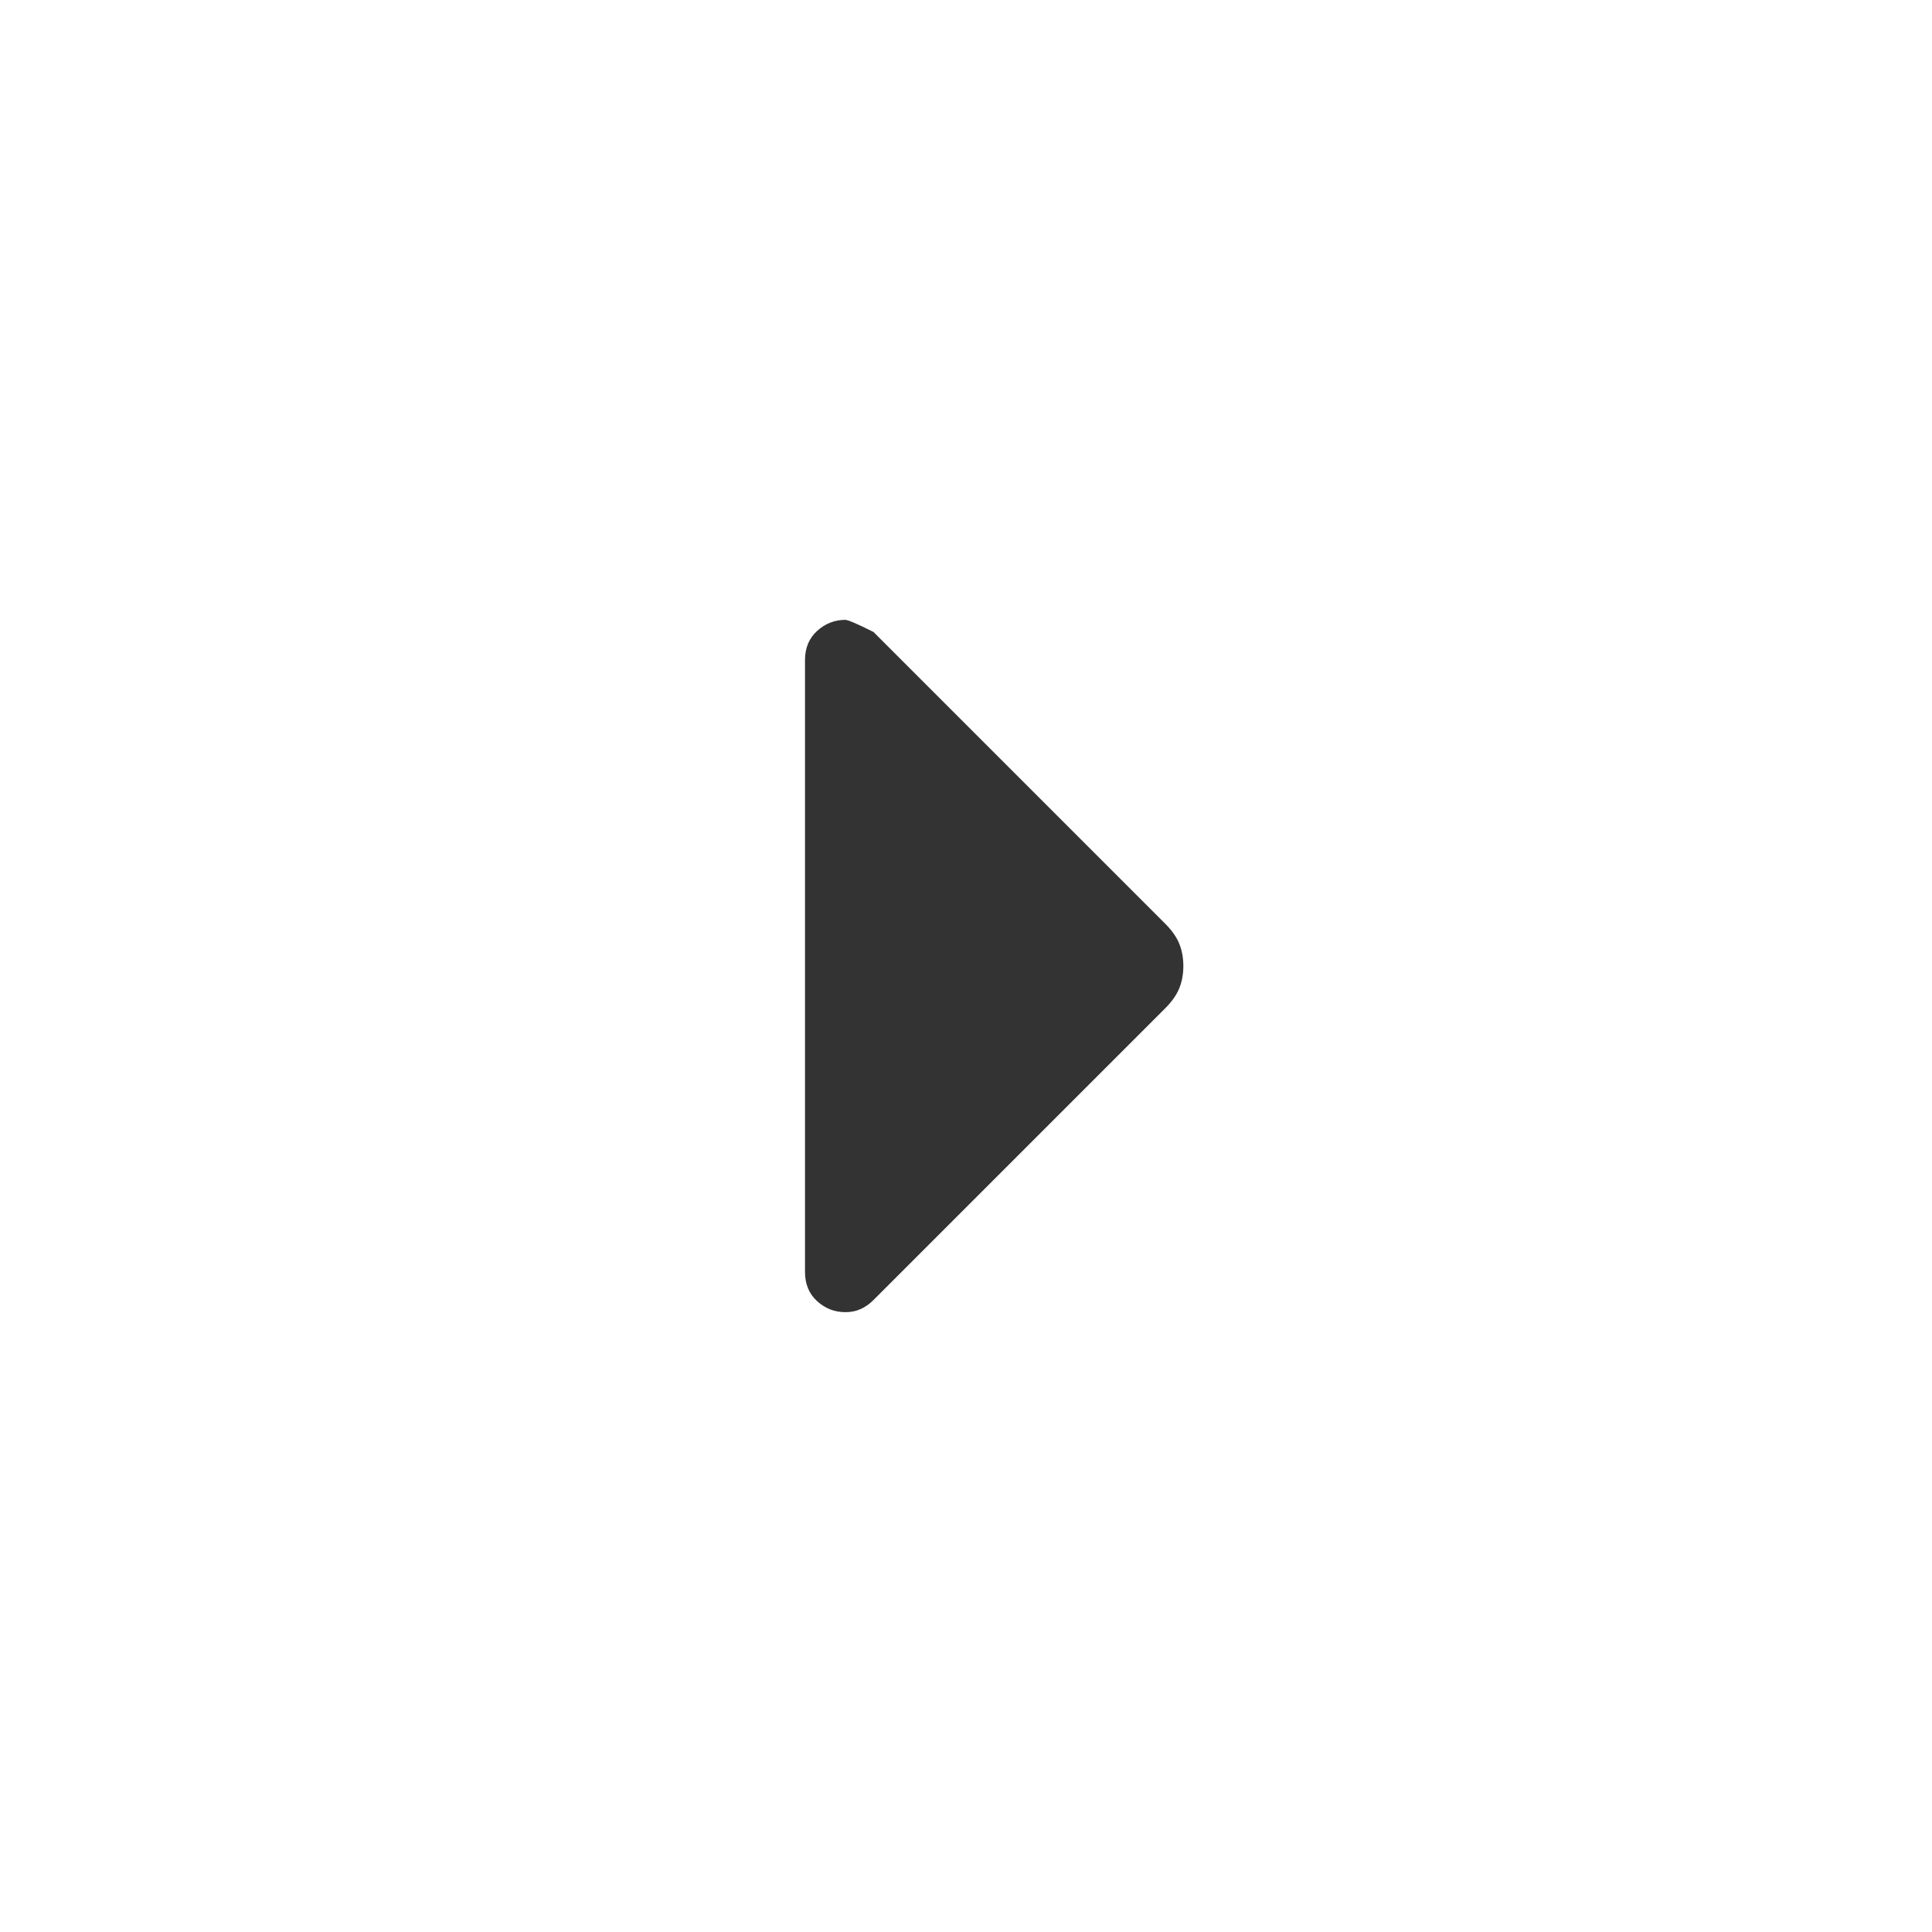
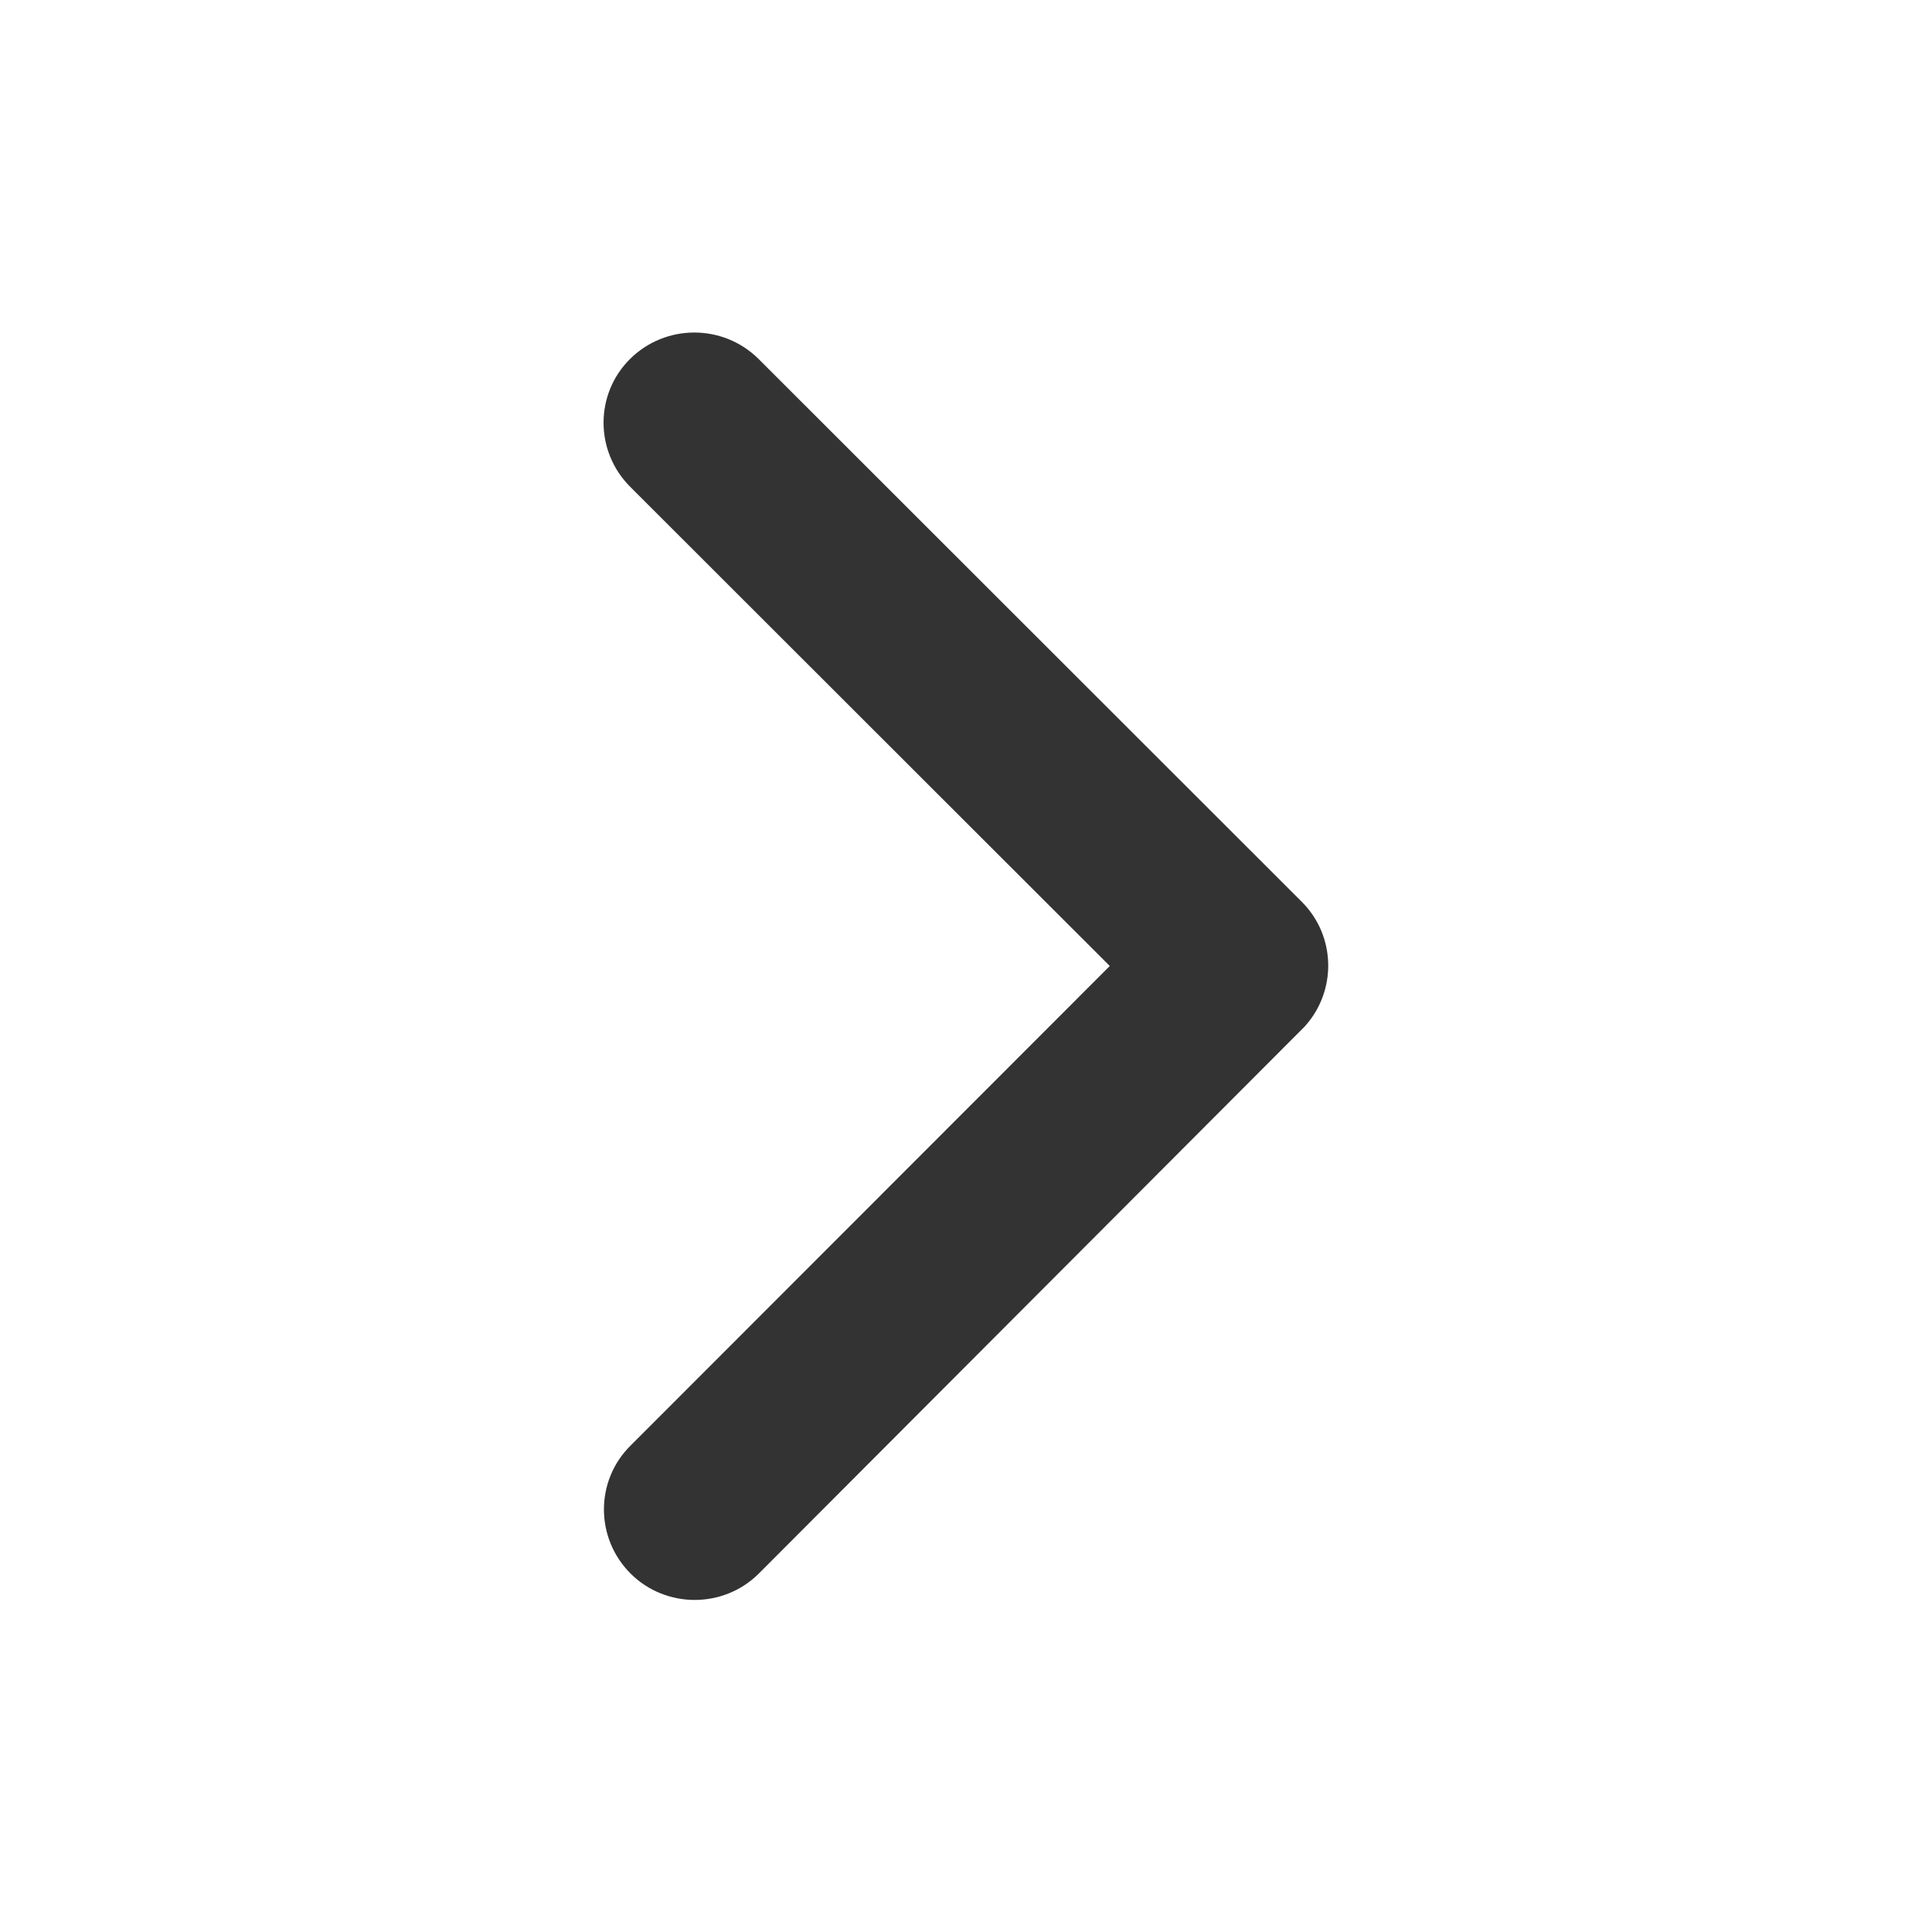
- <svg xmlns="http://www.w3.org/2000/svg" width="24" height="24" viewBox="0 0 24 24">
-   <path fill="#333333" d="M10.5 16.3q-.2 0-.35-.137T10 15.8V8.2q0-.225.15-.362t.35-.138q.05 0 .35.15l3.625 3.625q.125.125.175.25t.05.275t-.05.275t-.175.25L10.85 16.15q-.075.075-.162.113t-.188.037" />
+ <svg xmlns="http://www.w3.org/2000/svg" width="24" height="24" viewBox="0 0 512 512">
+   <path d="M294.1 256L167 129c-9.4-9.4-9.4-24.6 0-33.9s24.6-9.3 34 0L345 239c9.1 9.1 9.3 23.7.7 33.1L201.1 417c-4.7 4.7-10.9 7-17 7s-12.3-2.3-17-7c-9.4-9.4-9.4-24.6 0-33.9l127-127.1z" fill="#333333" />
</svg>
